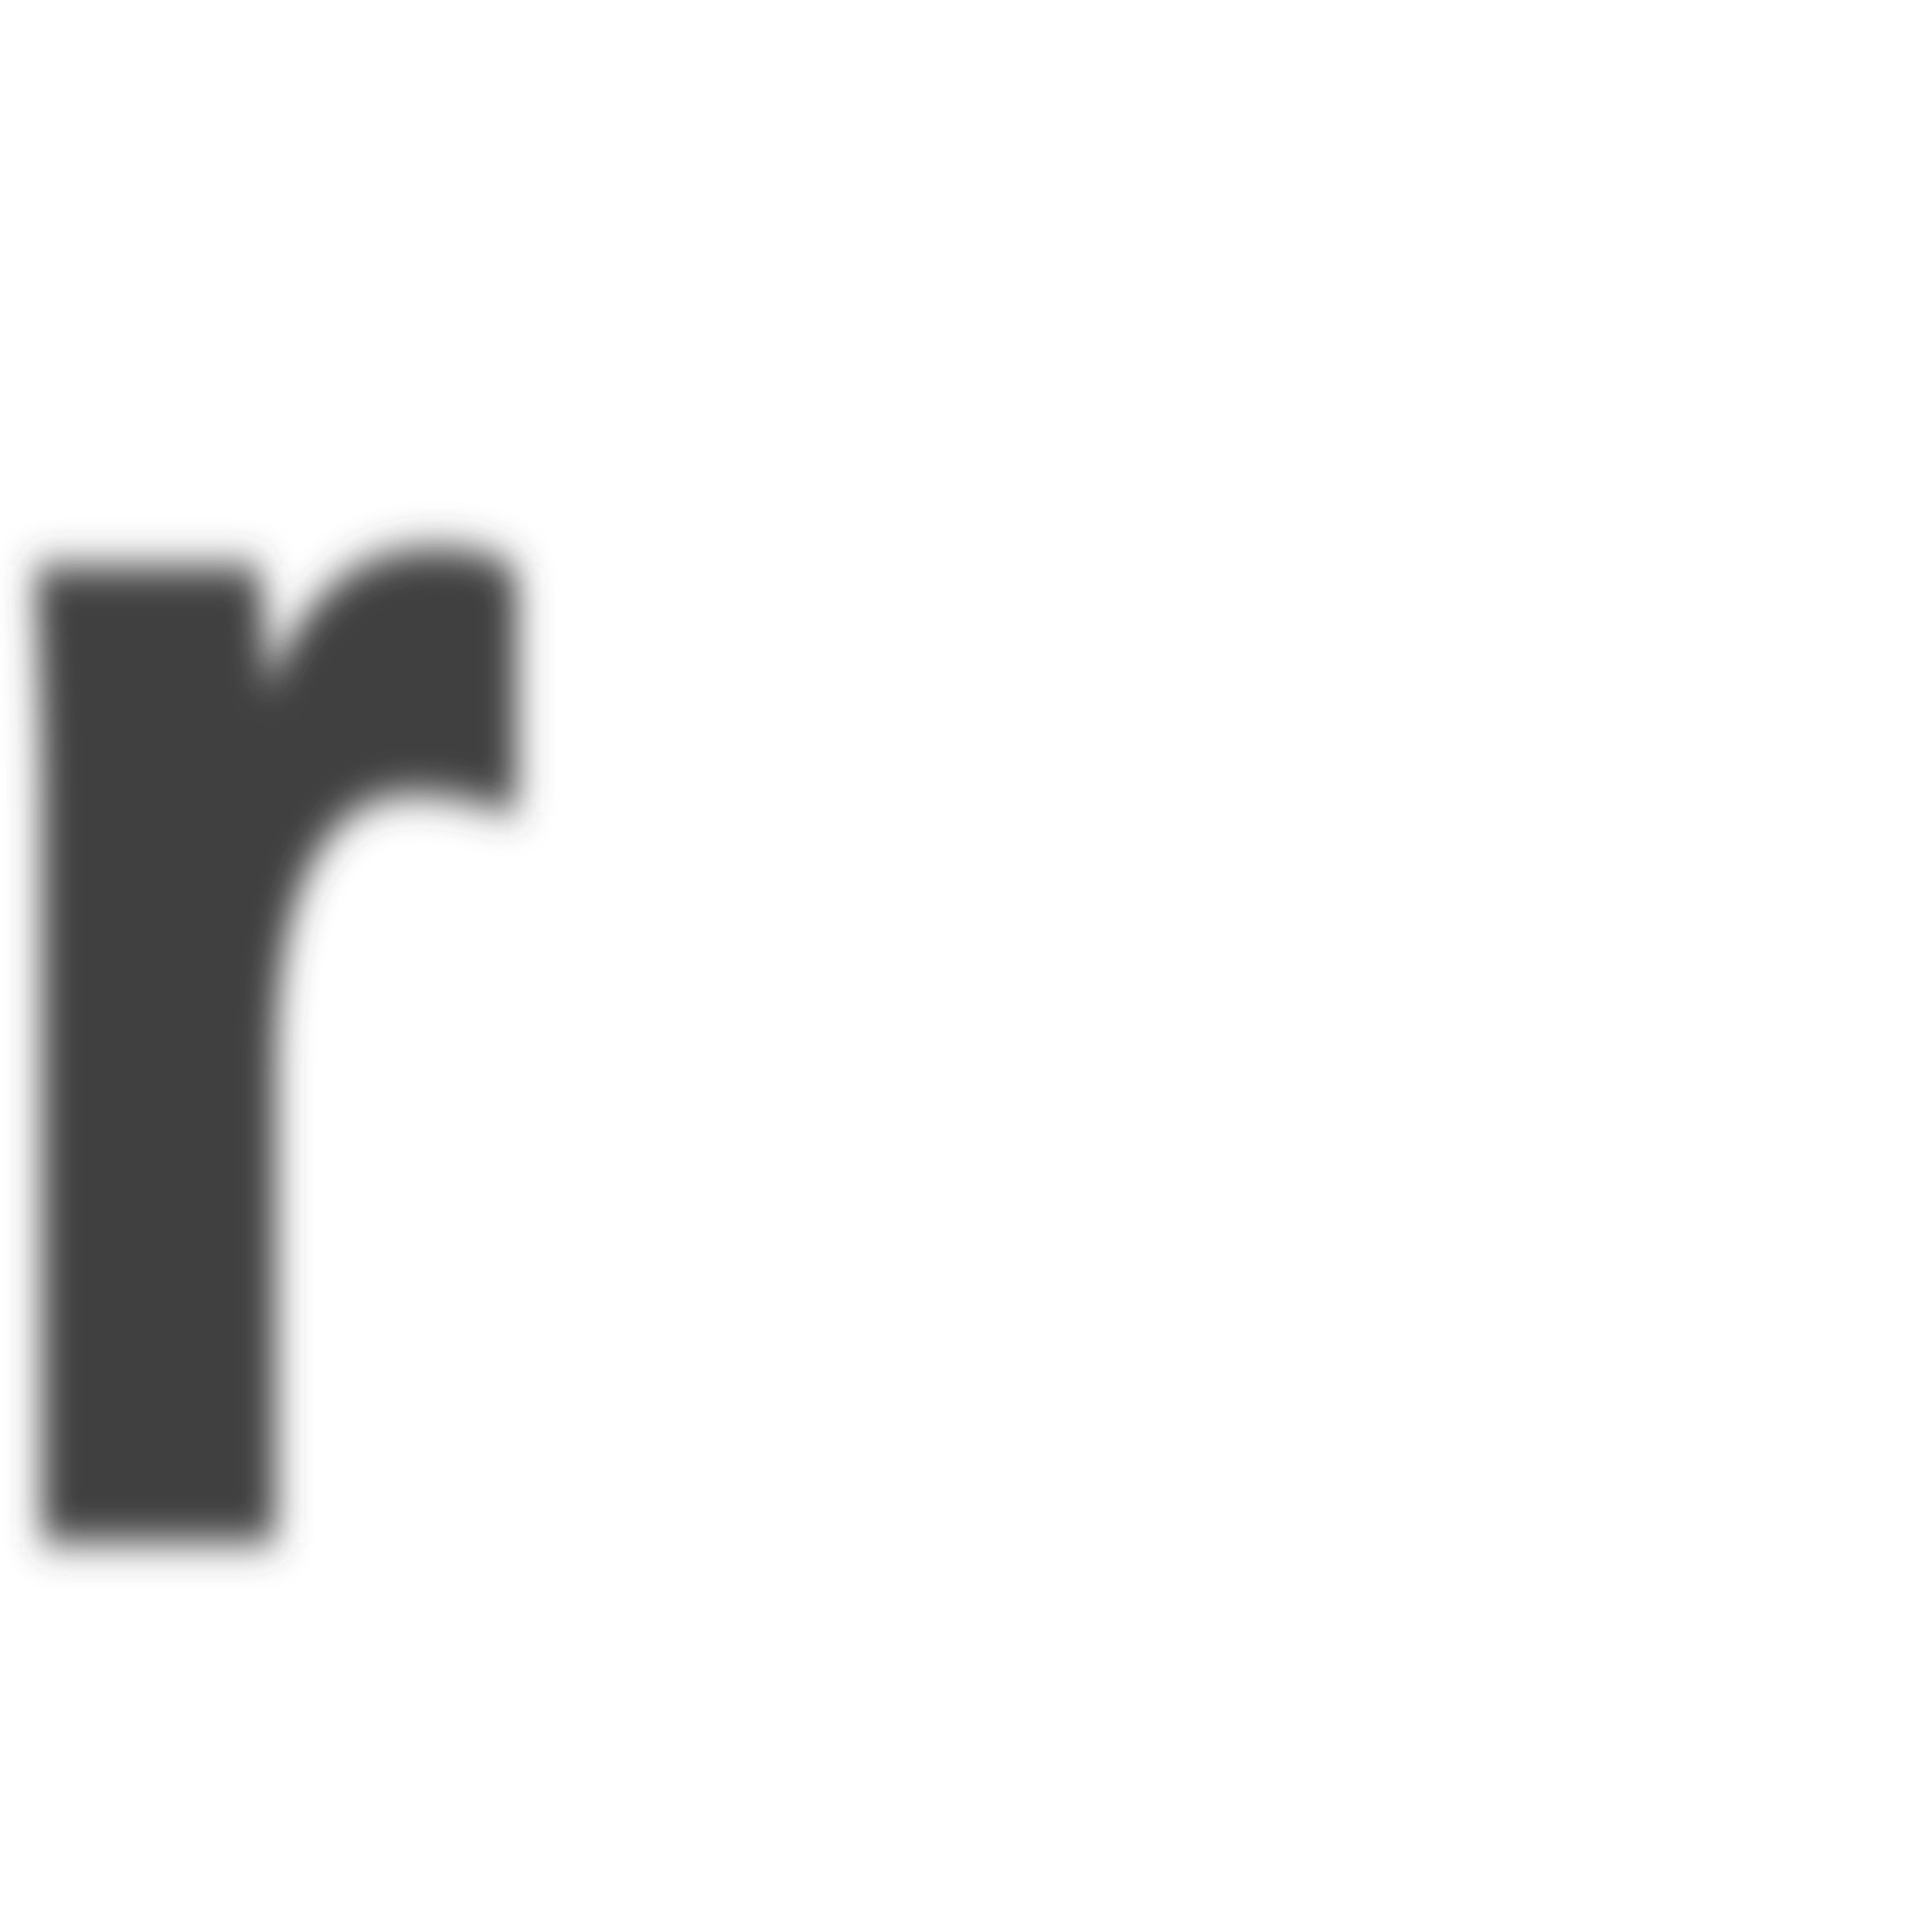
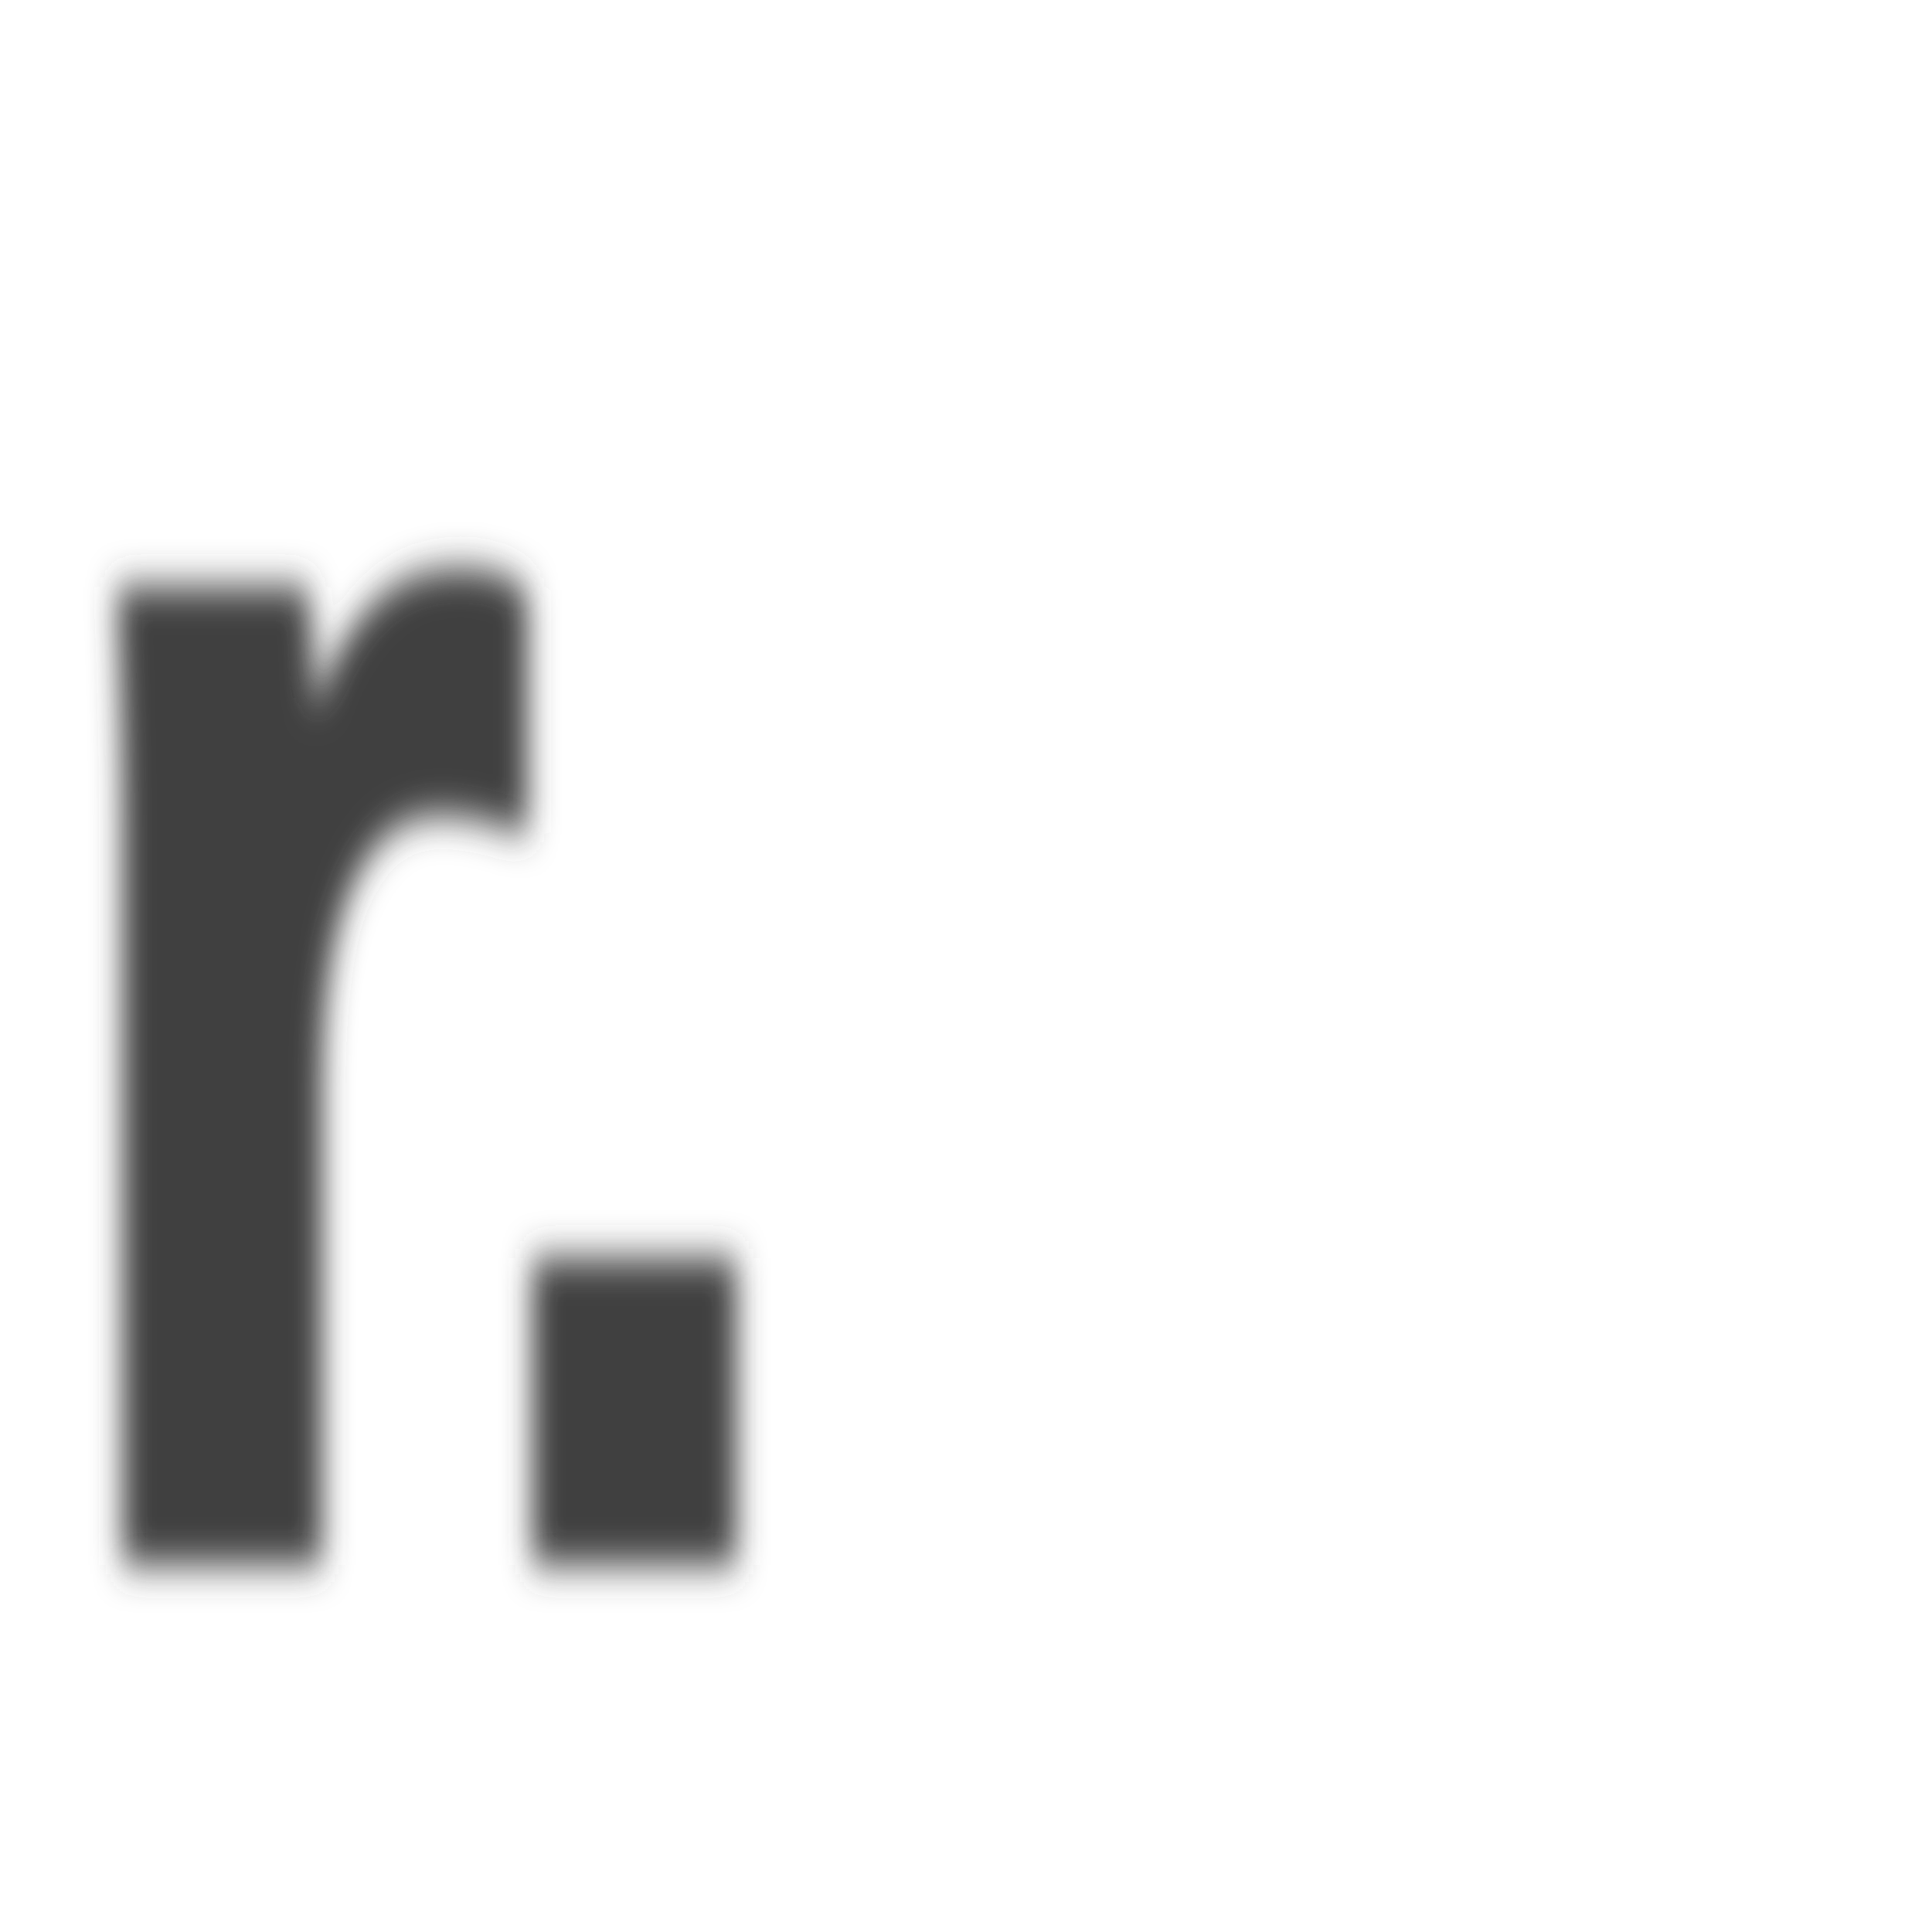
<svg xmlns="http://www.w3.org/2000/svg" width="20" height="20" id="svg3039" version="1.1">
  <defs id="defs3041">
    <filter id="filter19728">
      <feGaussianBlur stdDeviation="0.232" id="feGaussianBlur19730" />
    </filter>
  </defs>
  <g id="layer1" transform="translate(0,4)">
    <text xml:space="preserve" style="font-size:16px;font-style:normal;font-variant:normal;font-weight:normal;font-stretch:normal;text-align:center;line-height:25%;letter-spacing:0px;word-spacing:0px;writing-mode:lr-tb;text-anchor:middle;fill:#000000;fill-opacity:1;stroke:none;font-family:Latin Modern Math;-inkscape-font-specification:Latin Modern Math" x="8.976" y="11.98" id="text3091">
      <tspan id="tspan3093" x="8.976" y="11.98" />
    </text>
    <text xml:space="preserve" style="font-size:16px;font-style:normal;font-variant:normal;font-weight:normal;font-stretch:normal;text-align:center;line-height:25%;letter-spacing:0px;word-spacing:0px;writing-mode:lr-tb;text-anchor:middle;fill:#000000;fill-opacity:1;stroke:none;font-family:Latin Modern Math;-inkscape-font-specification:Latin Modern Math" x="8.073" y="12.961" id="text3122">
      <tspan id="tspan3124" x="8.073" y="12.961" />
    </text>
    <text xml:space="preserve" style="font-size:16px;font-style:normal;font-variant:normal;font-weight:normal;font-stretch:normal;text-align:center;line-height:25%;letter-spacing:0px;word-spacing:0px;writing-mode:lr-tb;text-anchor:middle;fill:#000000;fill-opacity:1;stroke:none;font-family:Latin Modern Math;-inkscape-font-specification:Latin Modern Math" x="8.028" y="12.006" id="text3126">
      <tspan id="tspan3128" x="8.028" y="12.006" />
    </text>
    <text xml:space="preserve" style="font-size:16px;font-style:normal;font-variant:normal;font-weight:normal;font-stretch:normal;text-align:center;line-height:25%;letter-spacing:0px;word-spacing:0px;writing-mode:lr-tb;text-anchor:middle;fill:#000000;fill-opacity:1;stroke:none;font-family:Latin Modern Math;-inkscape-font-specification:Latin Modern Math" x="8.011" y="13.016" id="text3130">
      <tspan id="tspan3132" x="8.011" y="13.016" />
    </text>
    <text xml:space="preserve" style="font-size:16px;font-style:normal;font-variant:normal;font-weight:500;font-stretch:normal;text-align:center;line-height:25%;letter-spacing:0px;word-spacing:0px;writing-mode:lr-tb;text-anchor:middle;fill:#000000;fill-opacity:1;stroke:none;font-family:CMU Typewriter Text;-inkscape-font-specification:CMU Typewriter Text Medium" x="8.057" y="14.029" id="text2999">
      <tspan id="tspan3001" x="8.057" y="14.029" />
    </text>
    <text xml:space="preserve" style="font-size:16px;font-style:normal;font-variant:normal;font-weight:500;font-stretch:normal;text-align:center;line-height:25%;letter-spacing:0px;word-spacing:0px;writing-mode:lr-tb;text-anchor:middle;fill:#000000;fill-opacity:1;stroke:none;font-family:CMU Serif;-inkscape-font-specification:CMU Serif Medium" x="8" y="13.02" id="text3030">
      <tspan id="tspan3032" x="8" y="13.02" />
    </text>
    <text xml:space="preserve" style="font-size:16px;font-style:italic;font-variant:normal;font-weight:bold;font-stretch:normal;text-align:center;line-height:25%;letter-spacing:0px;word-spacing:0px;writing-mode:lr-tb;text-anchor:middle;fill:#000000;fill-opacity:1;stroke:none;font-family:CMU Classical Serif;-inkscape-font-specification:CMU Classical Serif Bold Italic" x="8.047" y="13.056" id="text3072">
      <tspan id="tspan3074" x="8.047" y="13.056" />
    </text>
    <text xml:space="preserve" style="font-size:16px;font-style:italic;font-variant:normal;font-weight:bold;font-stretch:normal;text-align:center;line-height:25%;letter-spacing:0px;word-spacing:0px;writing-mode:lr-tb;text-anchor:middle;fill:#000000;fill-opacity:1;stroke:none;font-family:CMU Classical Serif;-inkscape-font-specification:CMU Classical Serif Bold Italic" x="6.026" y="13.02" id="text3076">
      <tspan id="tspan3078" x="6.026" y="13.02" />
    </text>
-     <text xml:space="preserve" style="font-size:20.15px;font-style:normal;font-variant:normal;font-weight:bold;font-stretch:normal;text-align:center;line-height:25%;letter-spacing:0px;word-spacing:0px;writing-mode:lr-tb;text-anchor:middle;fill:#404040;fill-opacity:1;stroke:#404040;stroke-width:0.5;stroke-miterlimit:4;stroke-dasharray:none;filter:url(#filter19728);font-family:Arial;-inkscape-font-specification:Arial Bold" x="6.891" y="12.044" id="text3221" transform="matrix(0.7428756,0,0,0.9060487,5.684208,0.8256808)">
-       <tspan id="tspan3223" x="6.891" y="12.044">jr</tspan>
+     <text xml:space="preserve" style="font-size:20.15px;font-style:normal;font-variant:normal;font-weight:bold;font-stretch:normal;text-align:center;line-height:25%;letter-spacing:0px;word-spacing:0px;writing-mode:lr-tb;text-anchor:middle;fill:#404040;fill-opacity:1;stroke:#404040;stroke-width:0.5;stroke-miterlimit:4;stroke-dasharray:none;filter:url(#filter19728);font-family:Arial;-inkscape-font-specification:Arial Bold" x="6.891" y="12.044" id="text3221" transform="matrix(0.6331069,0,0,0.9076258,5.390805,1.039963)">
+       <tspan id="tspan3223" x="6.891" y="12.044">Jr.</tspan>
    </text>
  </g>
</svg>
